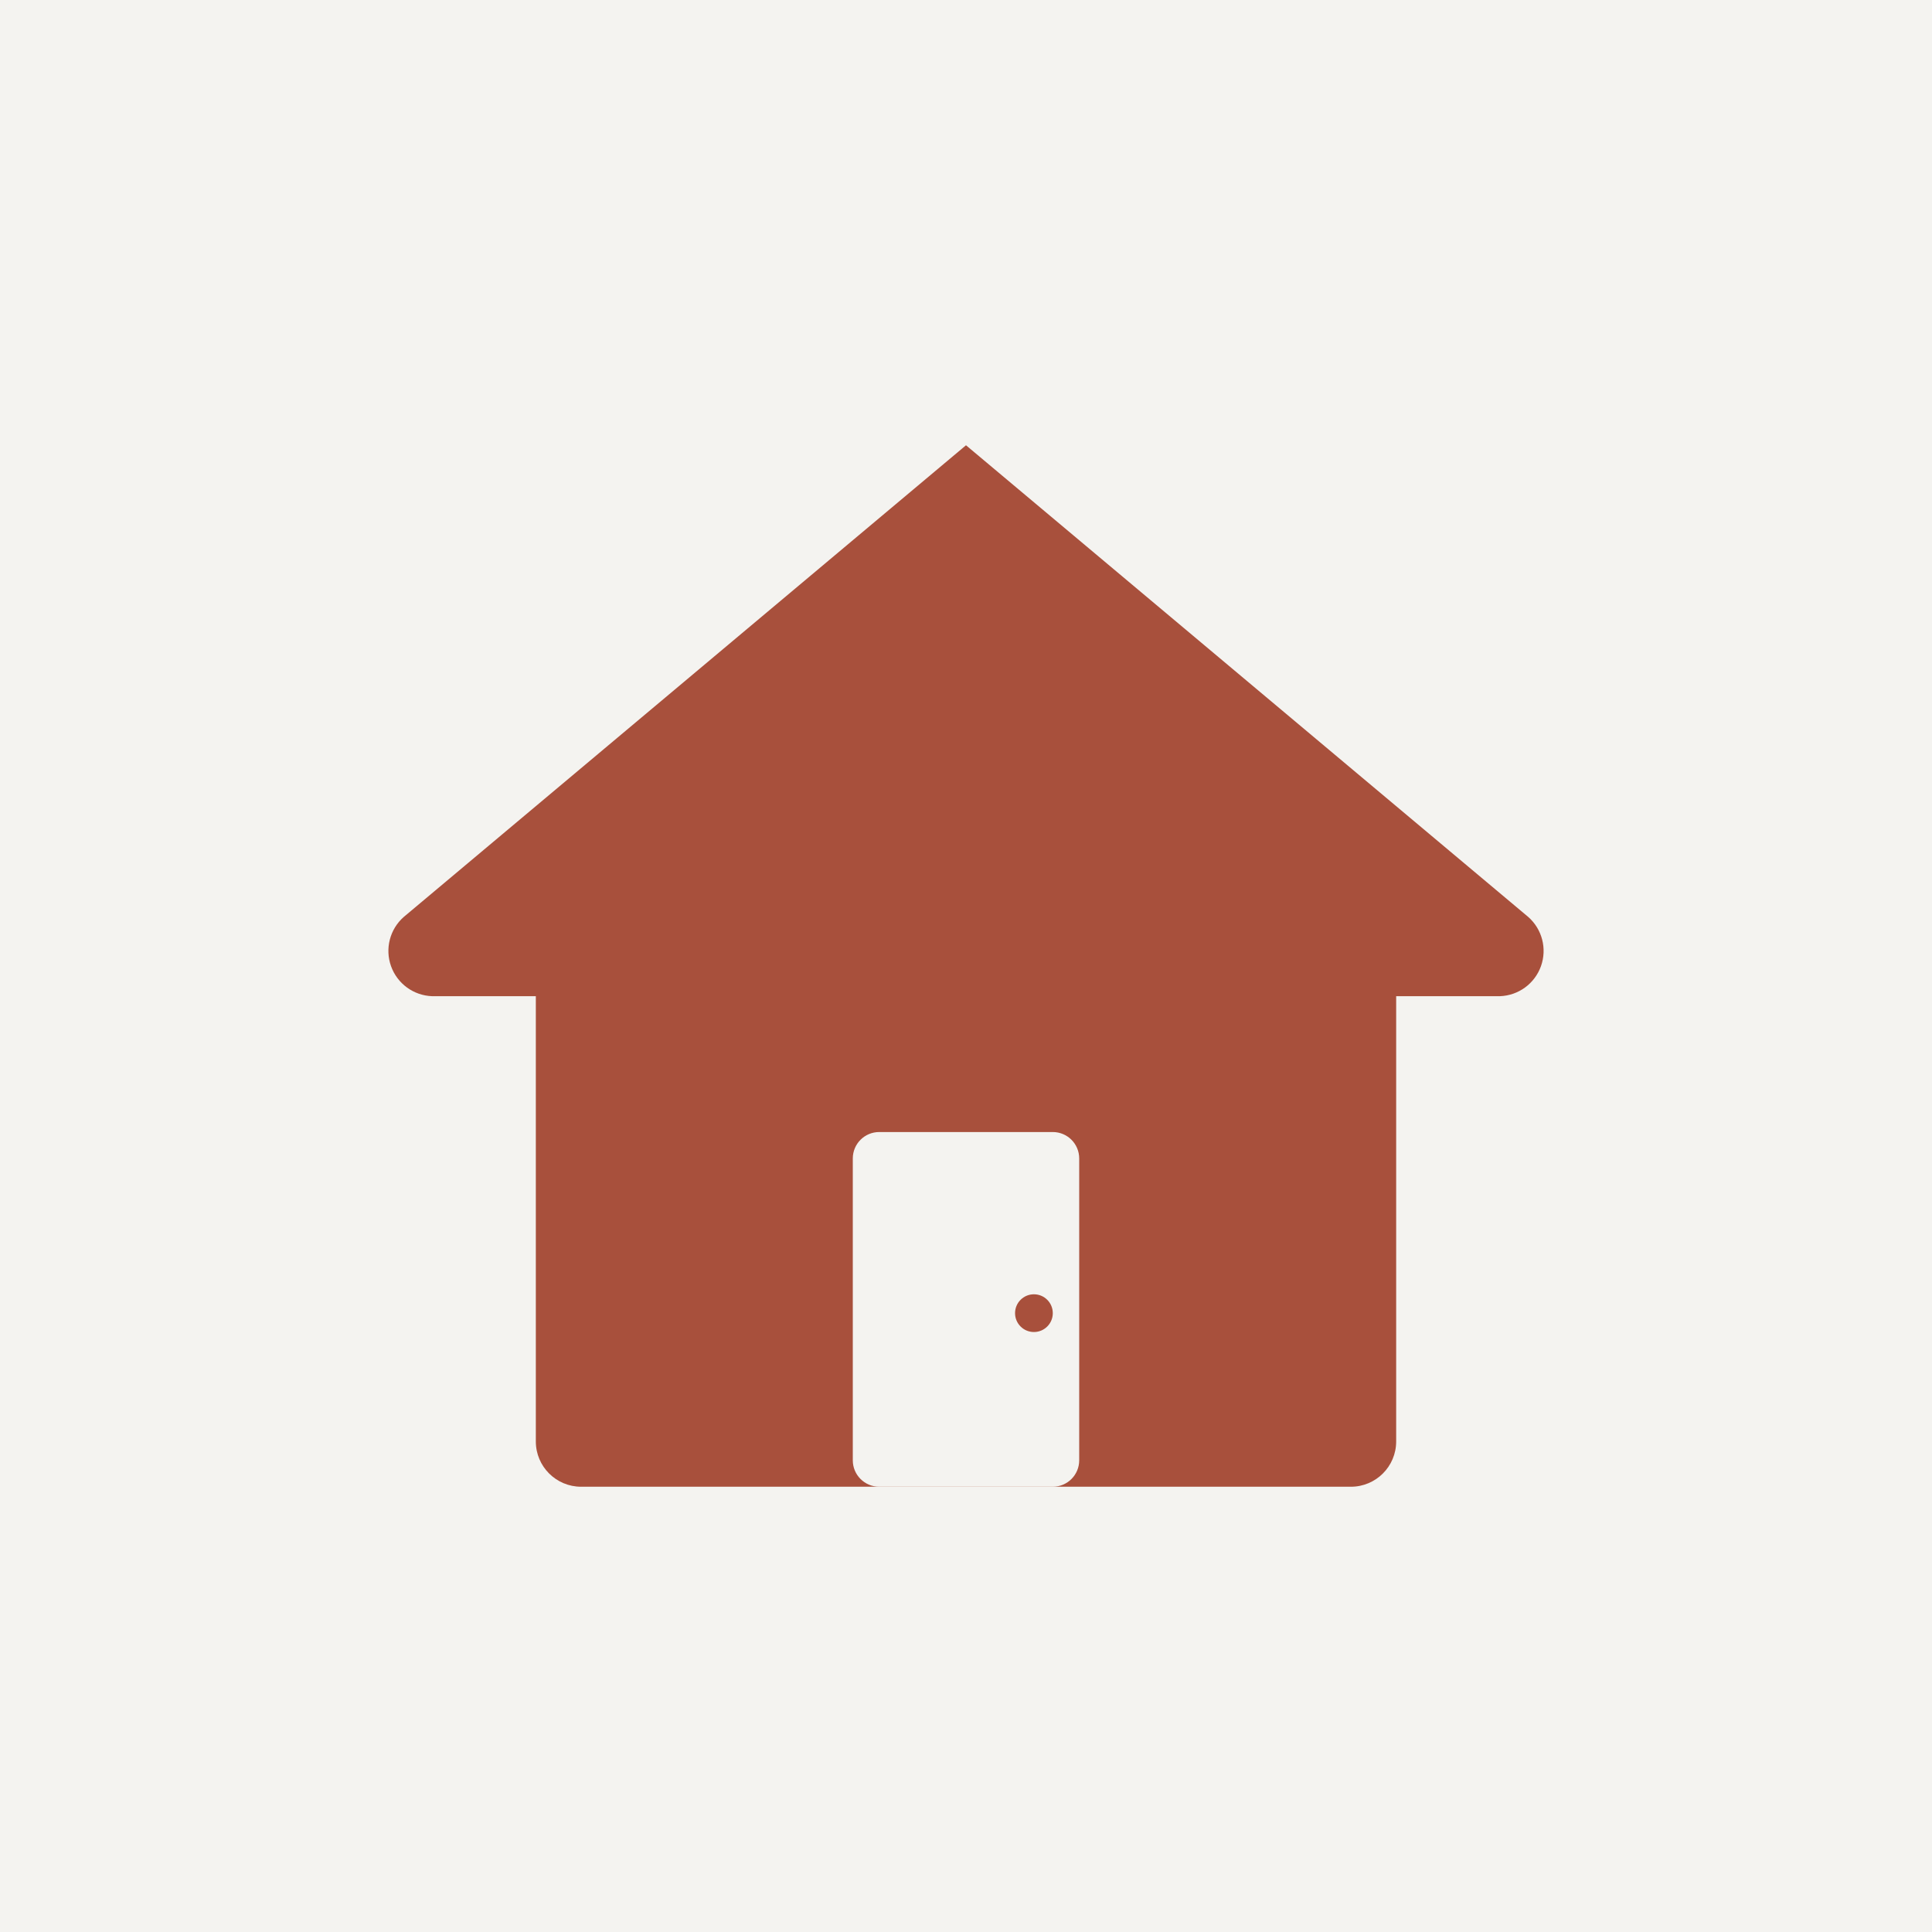
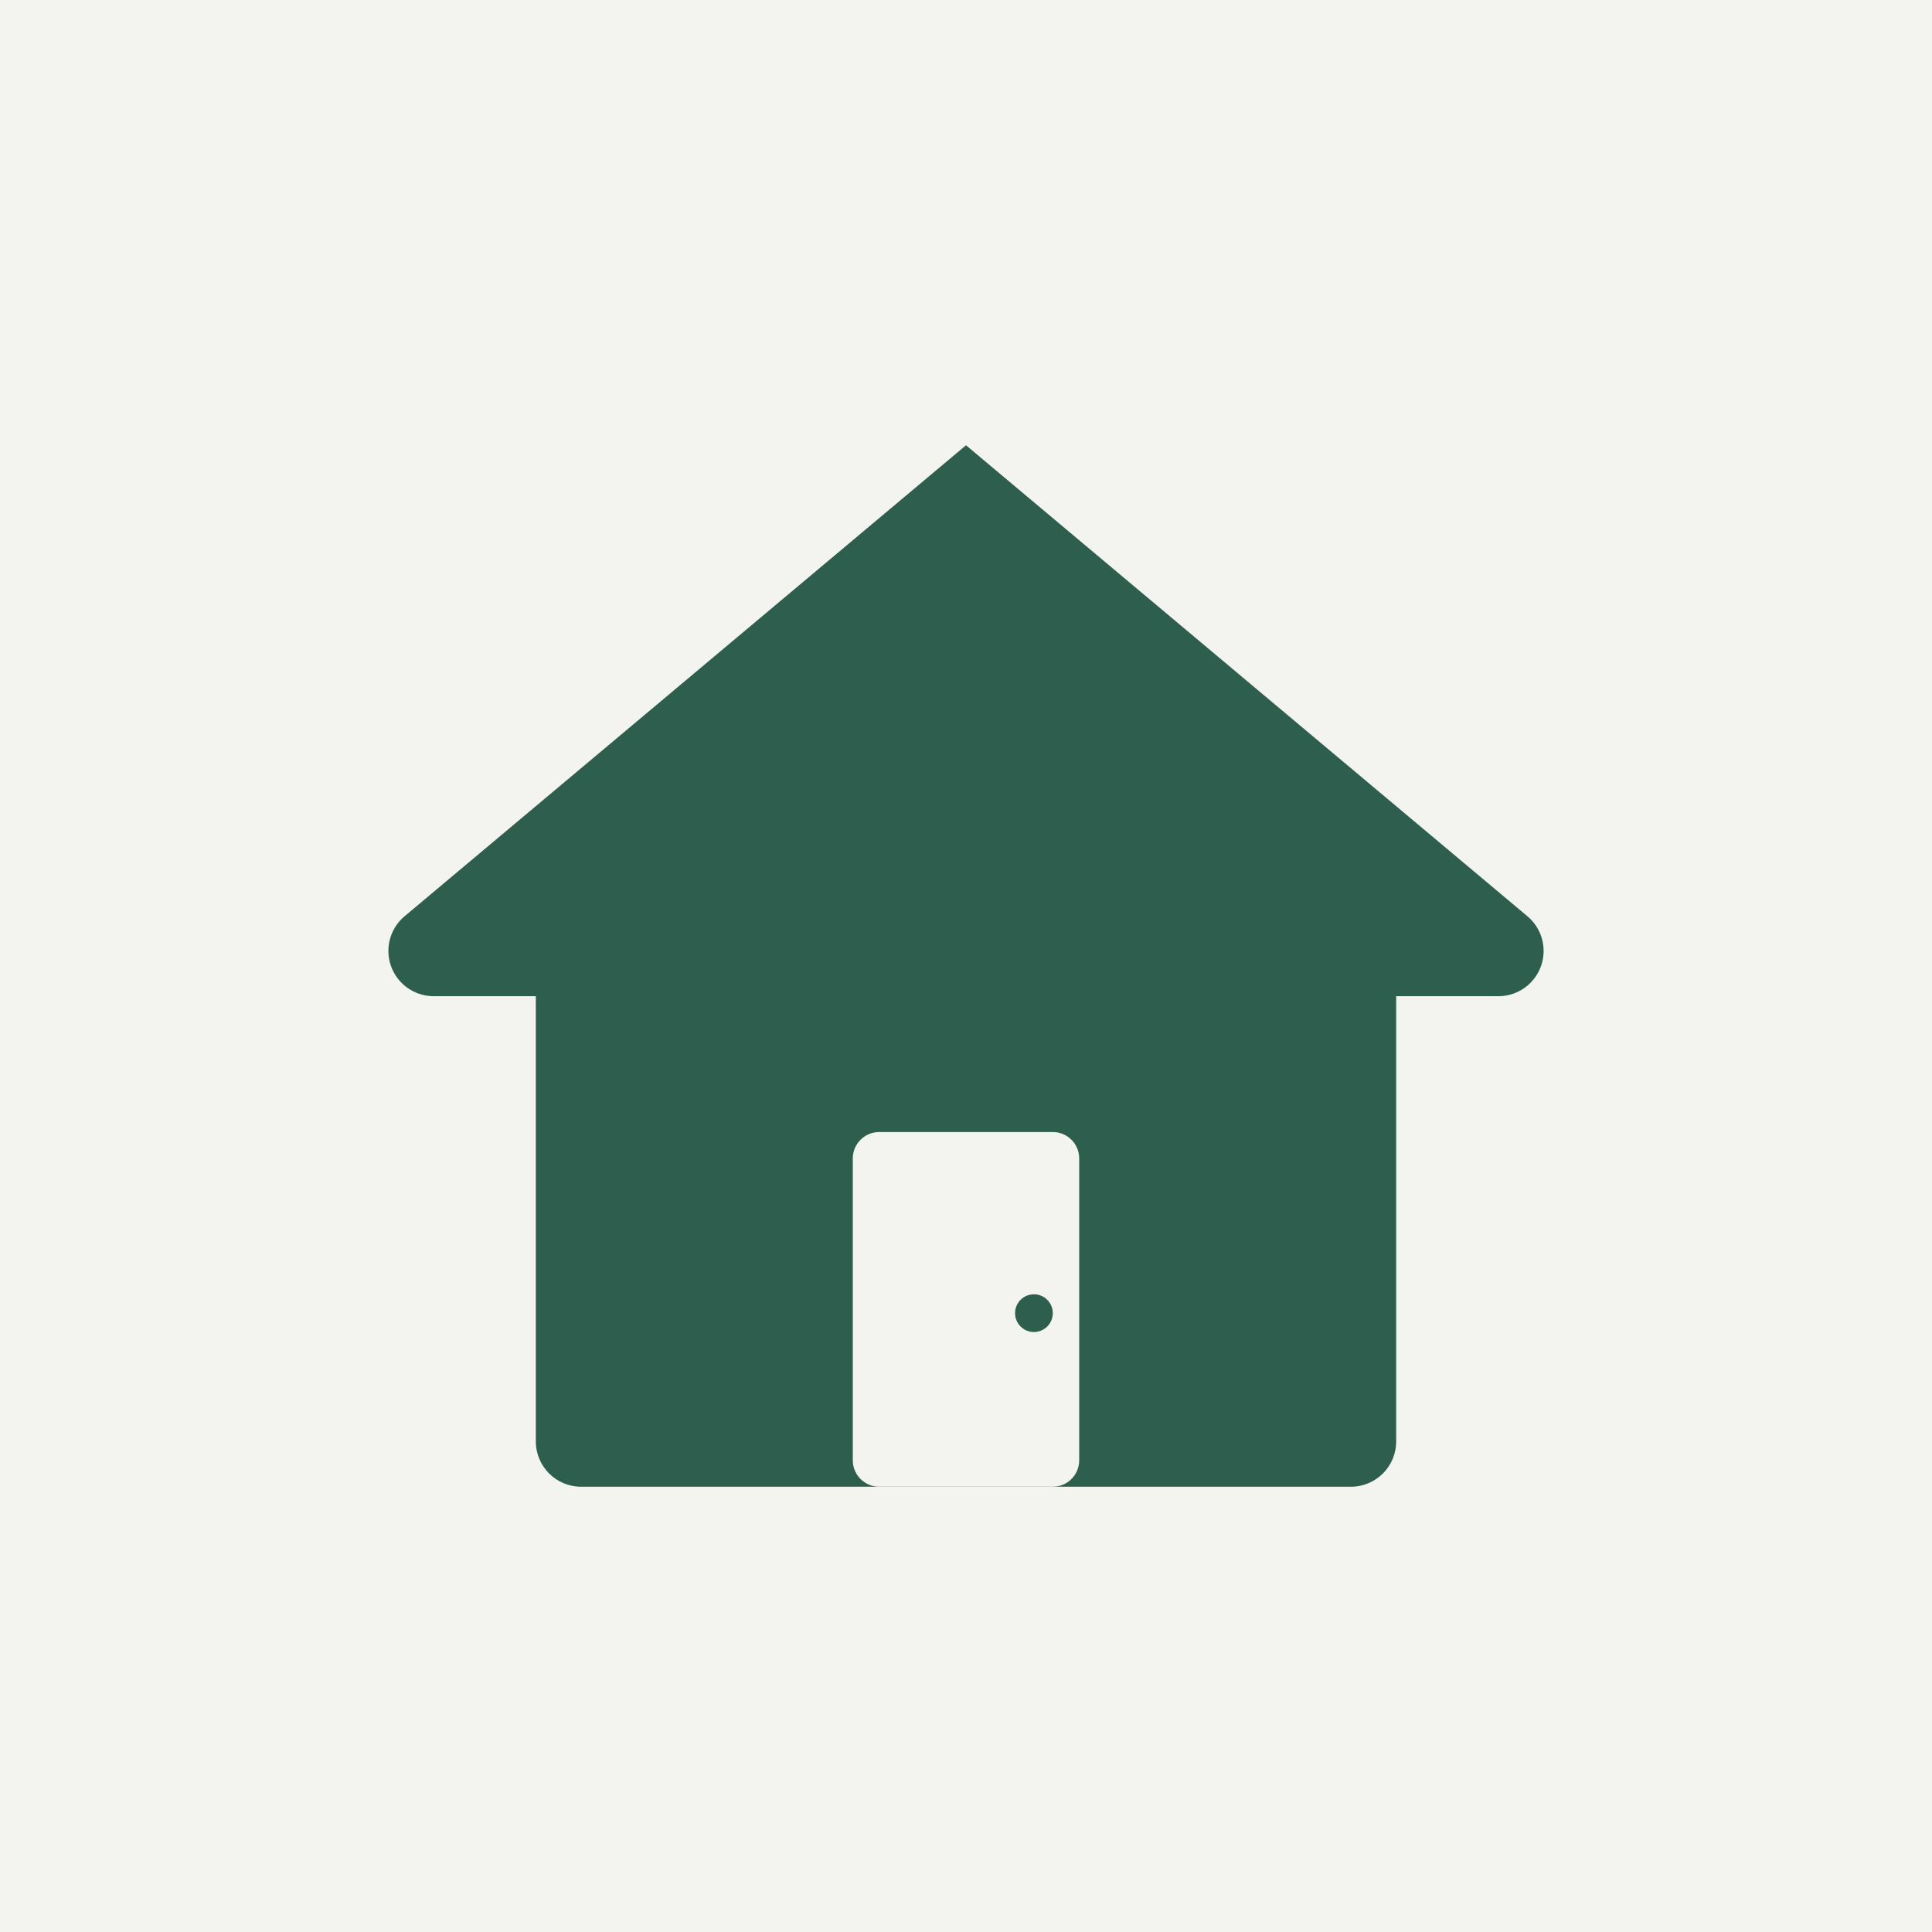
<svg xmlns="http://www.w3.org/2000/svg" width="1024" height="1024" viewBox="0 0 1024 1024" fill="none">
-   <rect width="1024" height="1024" fill="#f4f3f0" />
-   <path d="M512 236 214 486a24 24 0 0 0 15 42h55v236a24 24 0 0 0 24 24h408a24 24 0 0 0 24-24V528h55a24 24 0 0 0 15-42L512 236Z" fill="#a8503c" />
-   <rect x="452" y="600" width="120" height="188" rx="14" fill="#f4f3f0" />
-   <circle cx="548" cy="696" r="10" fill="#a8503c" />
+   <rect width="1024" height="1024" fill="#f3f4ef" />
+   <path d="M512 236 214 486a24 24 0 0 0 15 42h55v236a24 24 0 0 0 24 24h408a24 24 0 0 0 24-24V528h55a24 24 0 0 0 15-42L512 236Z" fill="#2e5e4e" />
+   <rect x="452" y="600" width="120" height="188" rx="14" fill="#f3f4ef" />
+   <circle cx="548" cy="696" r="10" fill="#2e5e4e" />
</svg>
